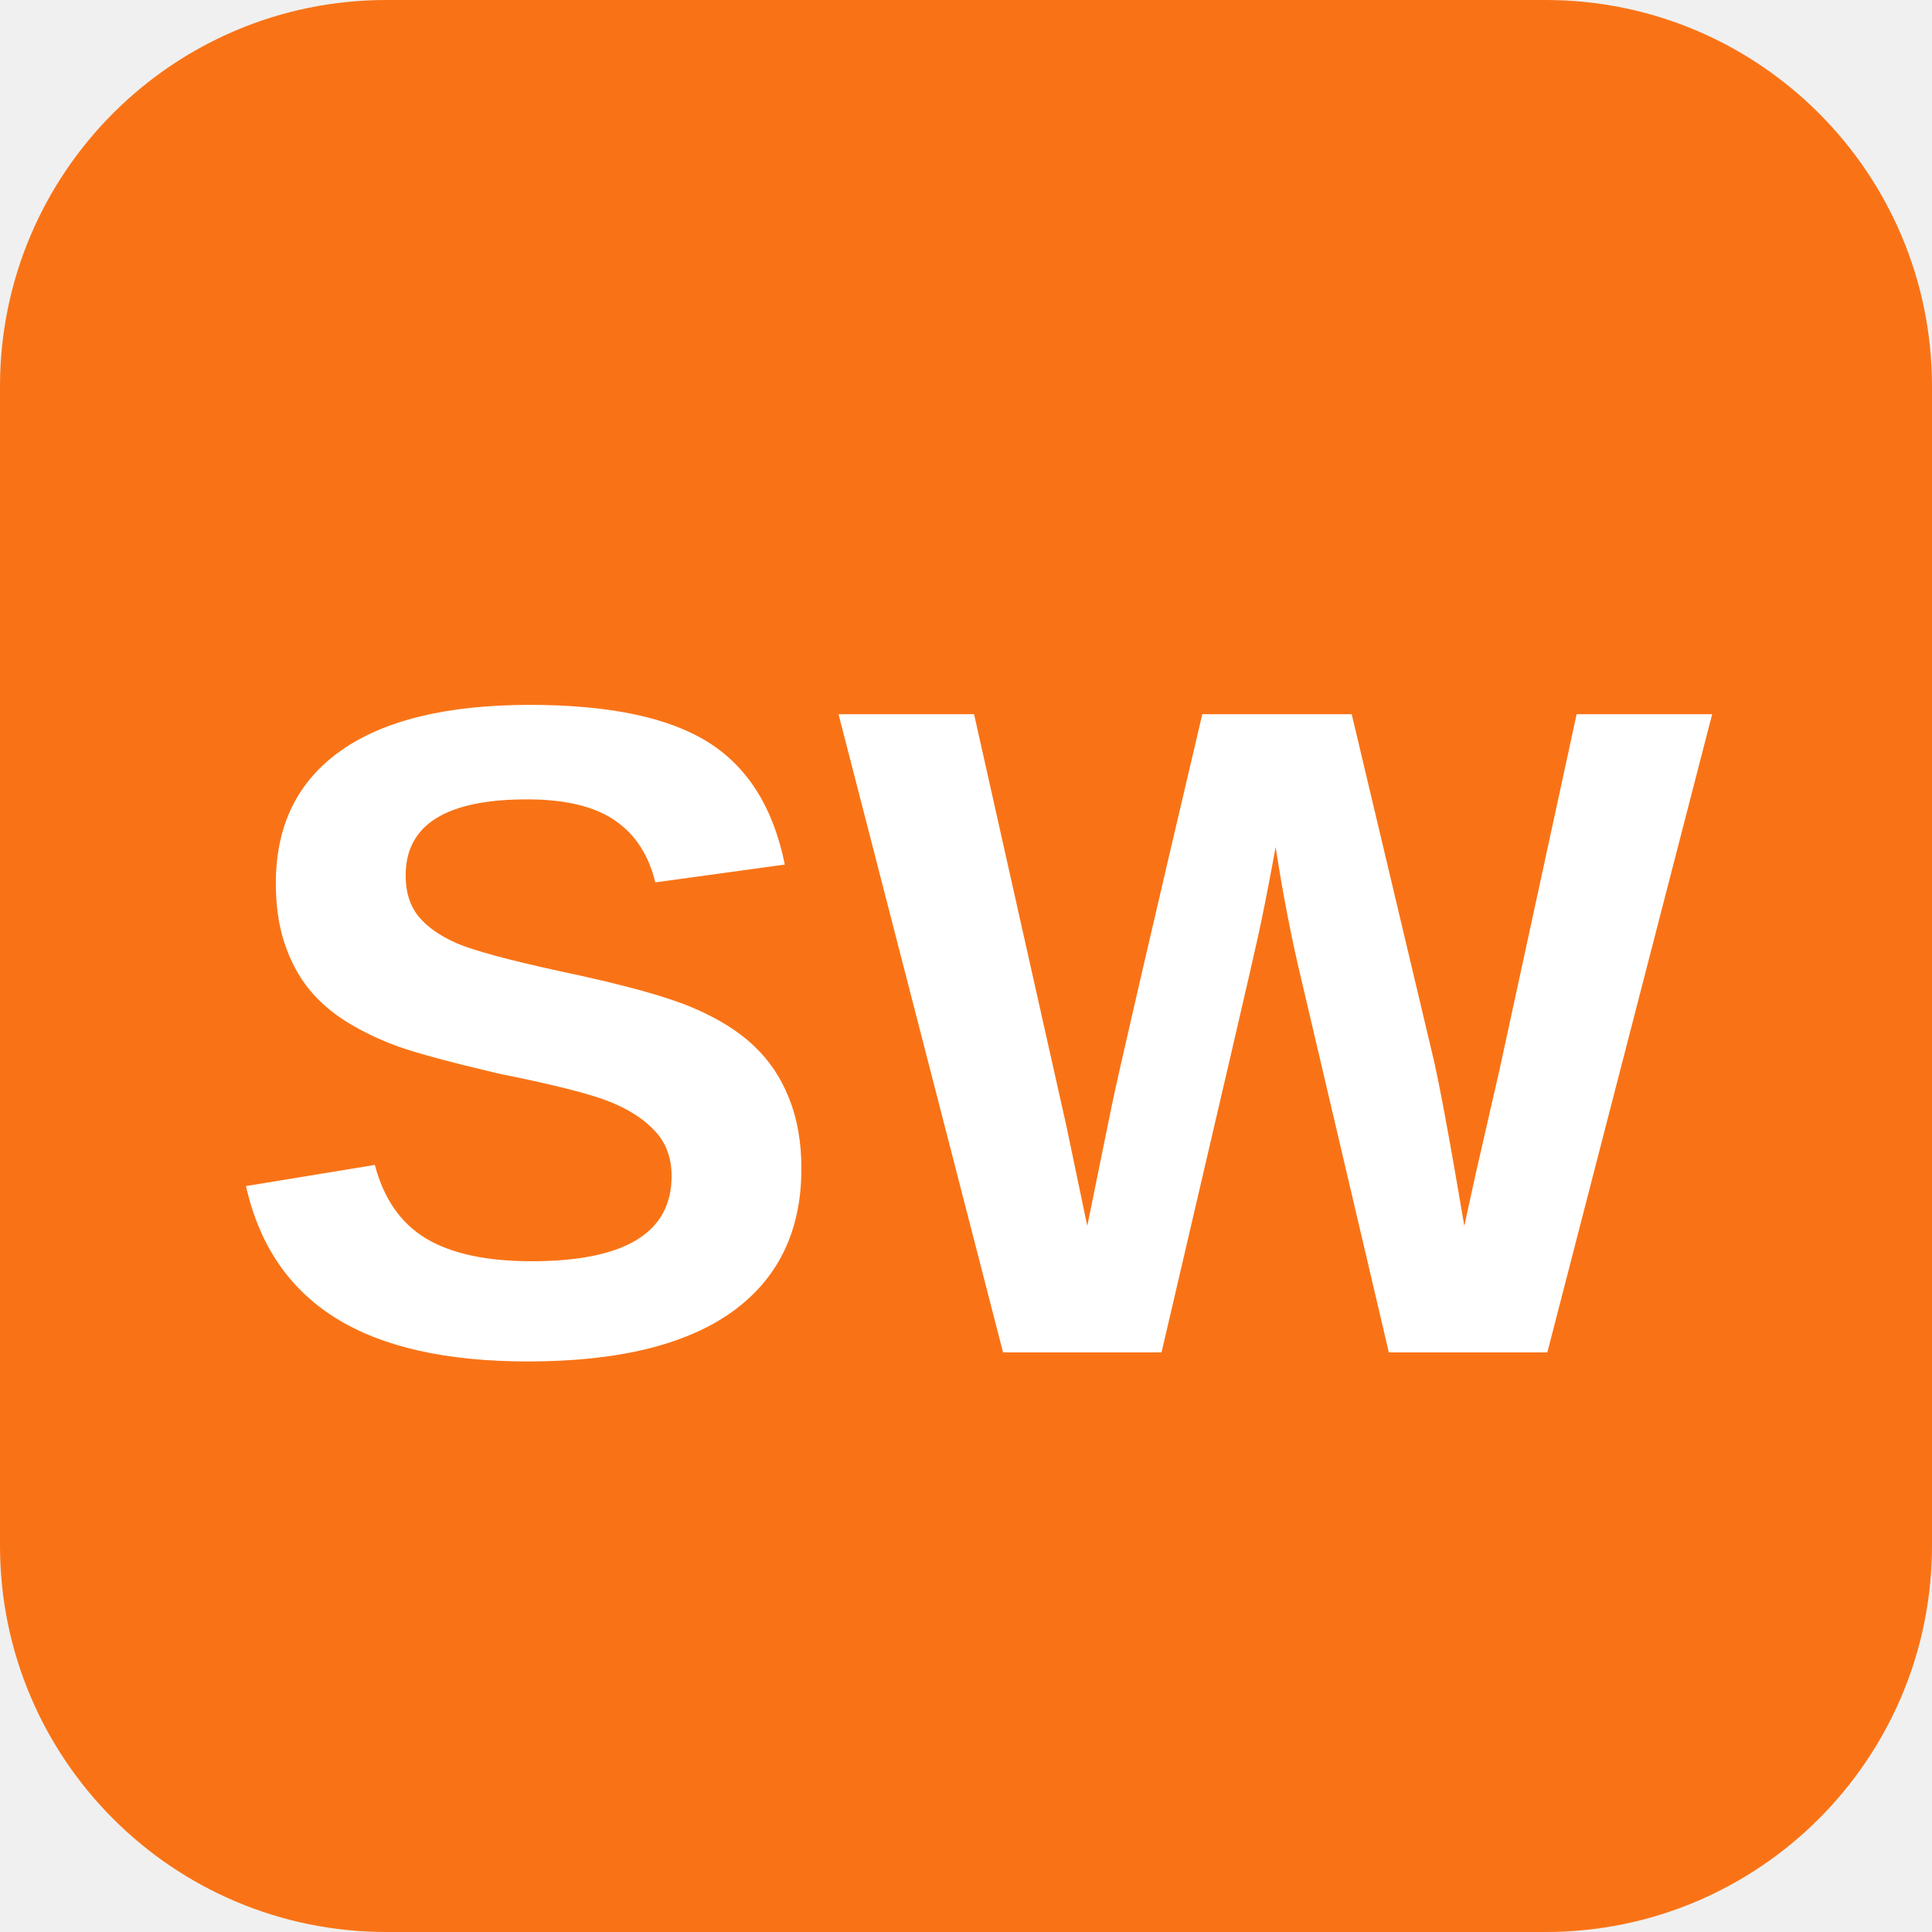
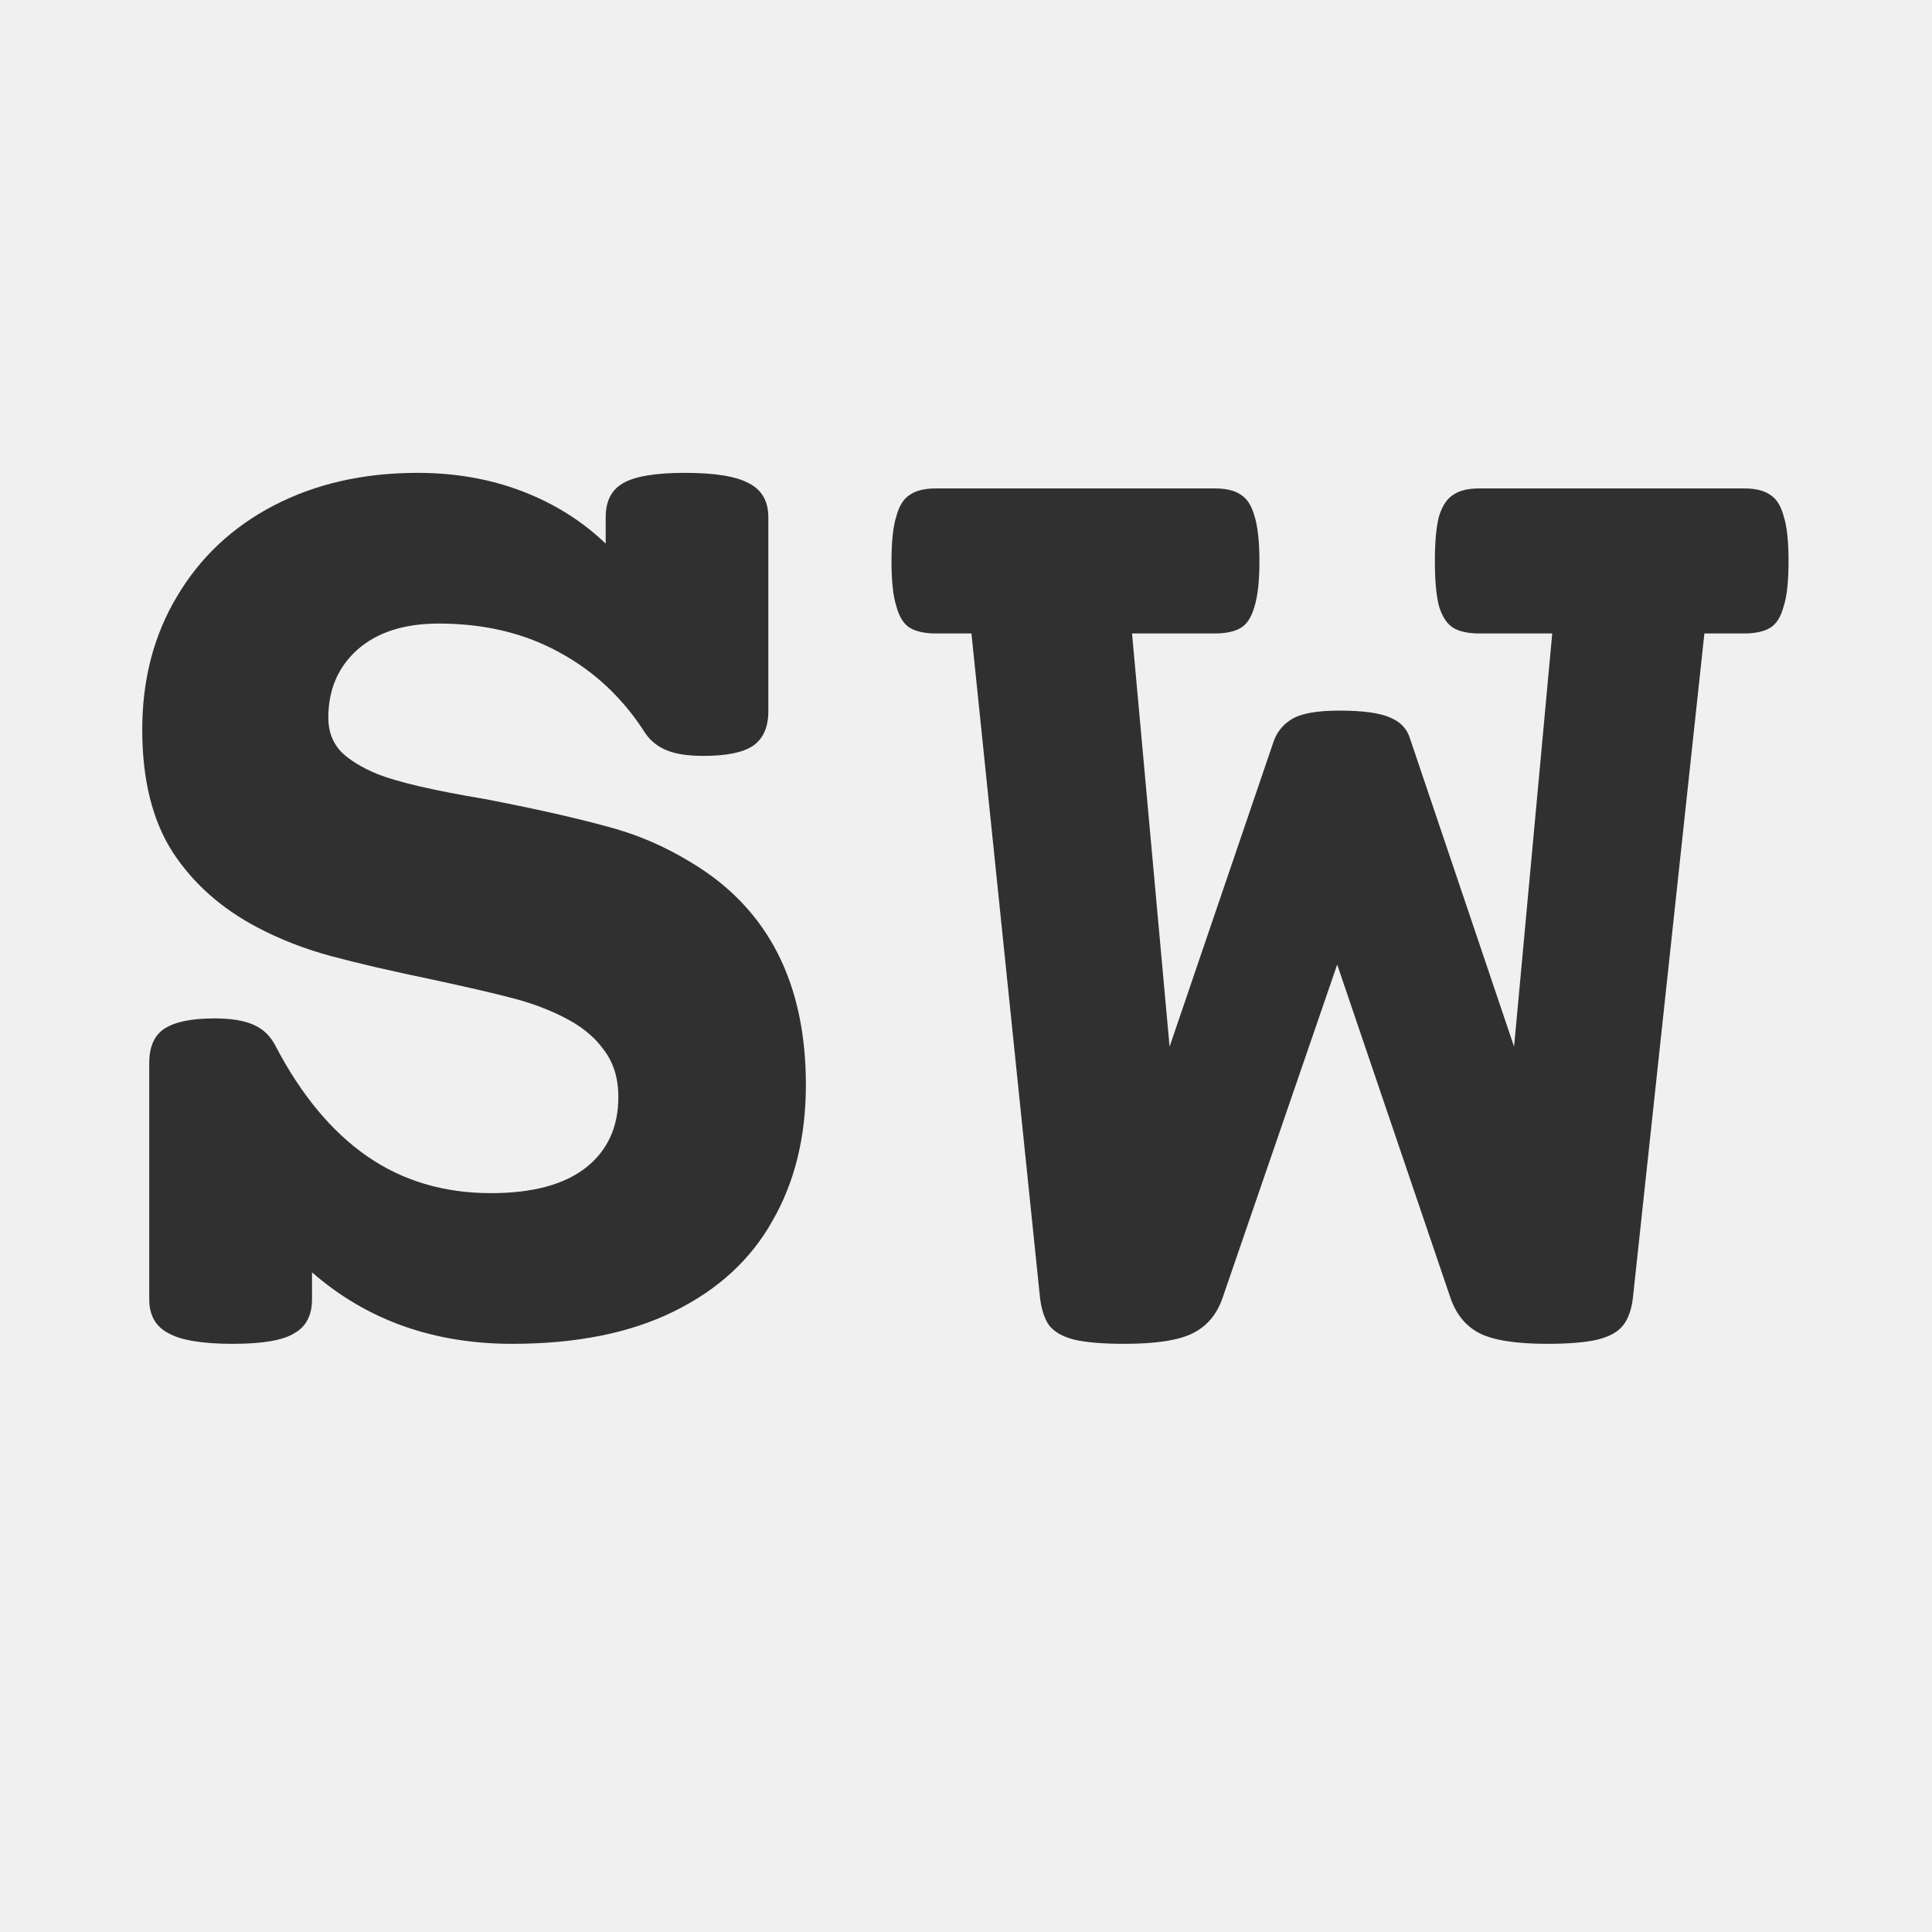
- <svg xmlns="http://www.w3.org/2000/svg" viewBox="0 0 100 100">
-   <rect width="100" height="100" rx="20" fill="#f97316" />
-   <text x="50" y="70" font-family="Arial, sans-serif" font-size="48" font-weight="bold" fill="white" text-anchor="middle">SW</text>
+ <svg xmlns="http://www.w3.org/2000/svg" width="16" height="16" viewBox="0 0 16 16" fill="none">
+   <path d="M5.672 3.916C5.922 3.916 6.1 3.945 6.205 4.004C6.311 4.059 6.363 4.152 6.363 4.285V5.891C6.363 6.023 6.32 6.119 6.234 6.178C6.152 6.232 6.016 6.26 5.824 6.26C5.695 6.26 5.594 6.244 5.52 6.213C5.445 6.182 5.387 6.135 5.344 6.072C5.16 5.783 4.924 5.561 4.635 5.404C4.346 5.244 4.012 5.164 3.633 5.164C3.348 5.164 3.123 5.236 2.959 5.381C2.799 5.525 2.719 5.713 2.719 5.943C2.719 6.057 2.754 6.15 2.824 6.225C2.895 6.295 2.996 6.357 3.129 6.412C3.301 6.479 3.596 6.547 4.014 6.617C4.42 6.695 4.752 6.77 5.01 6.84C5.268 6.906 5.51 7.01 5.736 7.15C6.361 7.529 6.674 8.141 6.674 8.984C6.674 9.414 6.582 9.789 6.398 10.109C6.219 10.43 5.947 10.68 5.584 10.859C5.221 11.039 4.773 11.129 4.242 11.129C3.59 11.129 3.037 10.932 2.584 10.537V10.76C2.584 10.893 2.535 10.986 2.438 11.041C2.344 11.1 2.174 11.129 1.928 11.129C1.678 11.129 1.5 11.1 1.395 11.041C1.289 10.986 1.236 10.893 1.236 10.76V8.803C1.236 8.67 1.277 8.576 1.359 8.521C1.445 8.463 1.584 8.434 1.775 8.434C1.912 8.434 2.02 8.451 2.098 8.486C2.18 8.521 2.242 8.582 2.285 8.668C2.496 9.07 2.748 9.373 3.041 9.576C3.334 9.779 3.676 9.881 4.066 9.881C4.41 9.881 4.672 9.811 4.852 9.67C5.031 9.529 5.121 9.334 5.121 9.084C5.121 8.928 5.08 8.797 4.998 8.691C4.92 8.582 4.805 8.49 4.652 8.416C4.527 8.354 4.389 8.303 4.236 8.264C4.088 8.225 3.867 8.174 3.574 8.111C3.238 8.041 2.961 7.977 2.742 7.918C2.523 7.859 2.318 7.779 2.127 7.678C1.83 7.521 1.598 7.314 1.43 7.057C1.262 6.795 1.178 6.457 1.178 6.043C1.178 5.629 1.273 5.262 1.465 4.941C1.656 4.617 1.924 4.365 2.268 4.186C2.615 4.006 3.012 3.916 3.457 3.916C3.77 3.916 4.059 3.967 4.324 4.068C4.59 4.17 4.82 4.314 5.016 4.502V4.285C5.016 4.152 5.062 4.059 5.156 4.004C5.254 3.945 5.426 3.916 5.672 3.916ZM14.443 4.045C14.537 4.045 14.609 4.062 14.66 4.098C14.711 4.129 14.748 4.188 14.771 4.273C14.799 4.359 14.812 4.484 14.812 4.648C14.812 4.812 14.799 4.938 14.771 5.023C14.748 5.109 14.711 5.168 14.66 5.199C14.609 5.23 14.537 5.246 14.443 5.246H14.115L13.523 10.748C13.512 10.846 13.484 10.922 13.441 10.977C13.398 11.031 13.328 11.07 13.23 11.094C13.133 11.117 12.994 11.129 12.815 11.129C12.557 11.129 12.369 11.1 12.252 11.041C12.139 10.982 12.059 10.885 12.012 10.748L11.074 7.988L10.125 10.748C10.078 10.885 9.996 10.982 9.879 11.041C9.762 11.1 9.572 11.129 9.311 11.129C9.131 11.129 8.992 11.117 8.895 11.094C8.801 11.07 8.732 11.031 8.689 10.977C8.65 10.922 8.625 10.846 8.613 10.748L8.045 5.246H7.752C7.658 5.246 7.586 5.23 7.535 5.199C7.484 5.168 7.447 5.109 7.424 5.023C7.396 4.938 7.383 4.812 7.383 4.648C7.383 4.484 7.396 4.359 7.424 4.273C7.447 4.188 7.484 4.129 7.535 4.098C7.586 4.062 7.658 4.045 7.752 4.045H10.06C10.154 4.045 10.227 4.062 10.277 4.098C10.328 4.129 10.365 4.188 10.389 4.273C10.416 4.359 10.43 4.484 10.43 4.648C10.43 4.812 10.416 4.938 10.389 5.023C10.365 5.109 10.328 5.168 10.277 5.199C10.227 5.23 10.154 5.246 10.06 5.246H9.375L9.686 8.668L10.541 6.16C10.568 6.07 10.621 6.002 10.699 5.955C10.777 5.908 10.908 5.885 11.092 5.885C11.287 5.885 11.428 5.904 11.514 5.943C11.6 5.979 11.654 6.037 11.678 6.119L12.539 8.668L12.855 5.246H12.252C12.158 5.246 12.086 5.23 12.035 5.199C11.984 5.168 11.945 5.109 11.918 5.023C11.895 4.938 11.883 4.812 11.883 4.648C11.883 4.484 11.895 4.359 11.918 4.273C11.945 4.188 11.984 4.129 12.035 4.098C12.086 4.062 12.158 4.045 12.252 4.045H14.443Z" fill="#303030" />
</svg>
